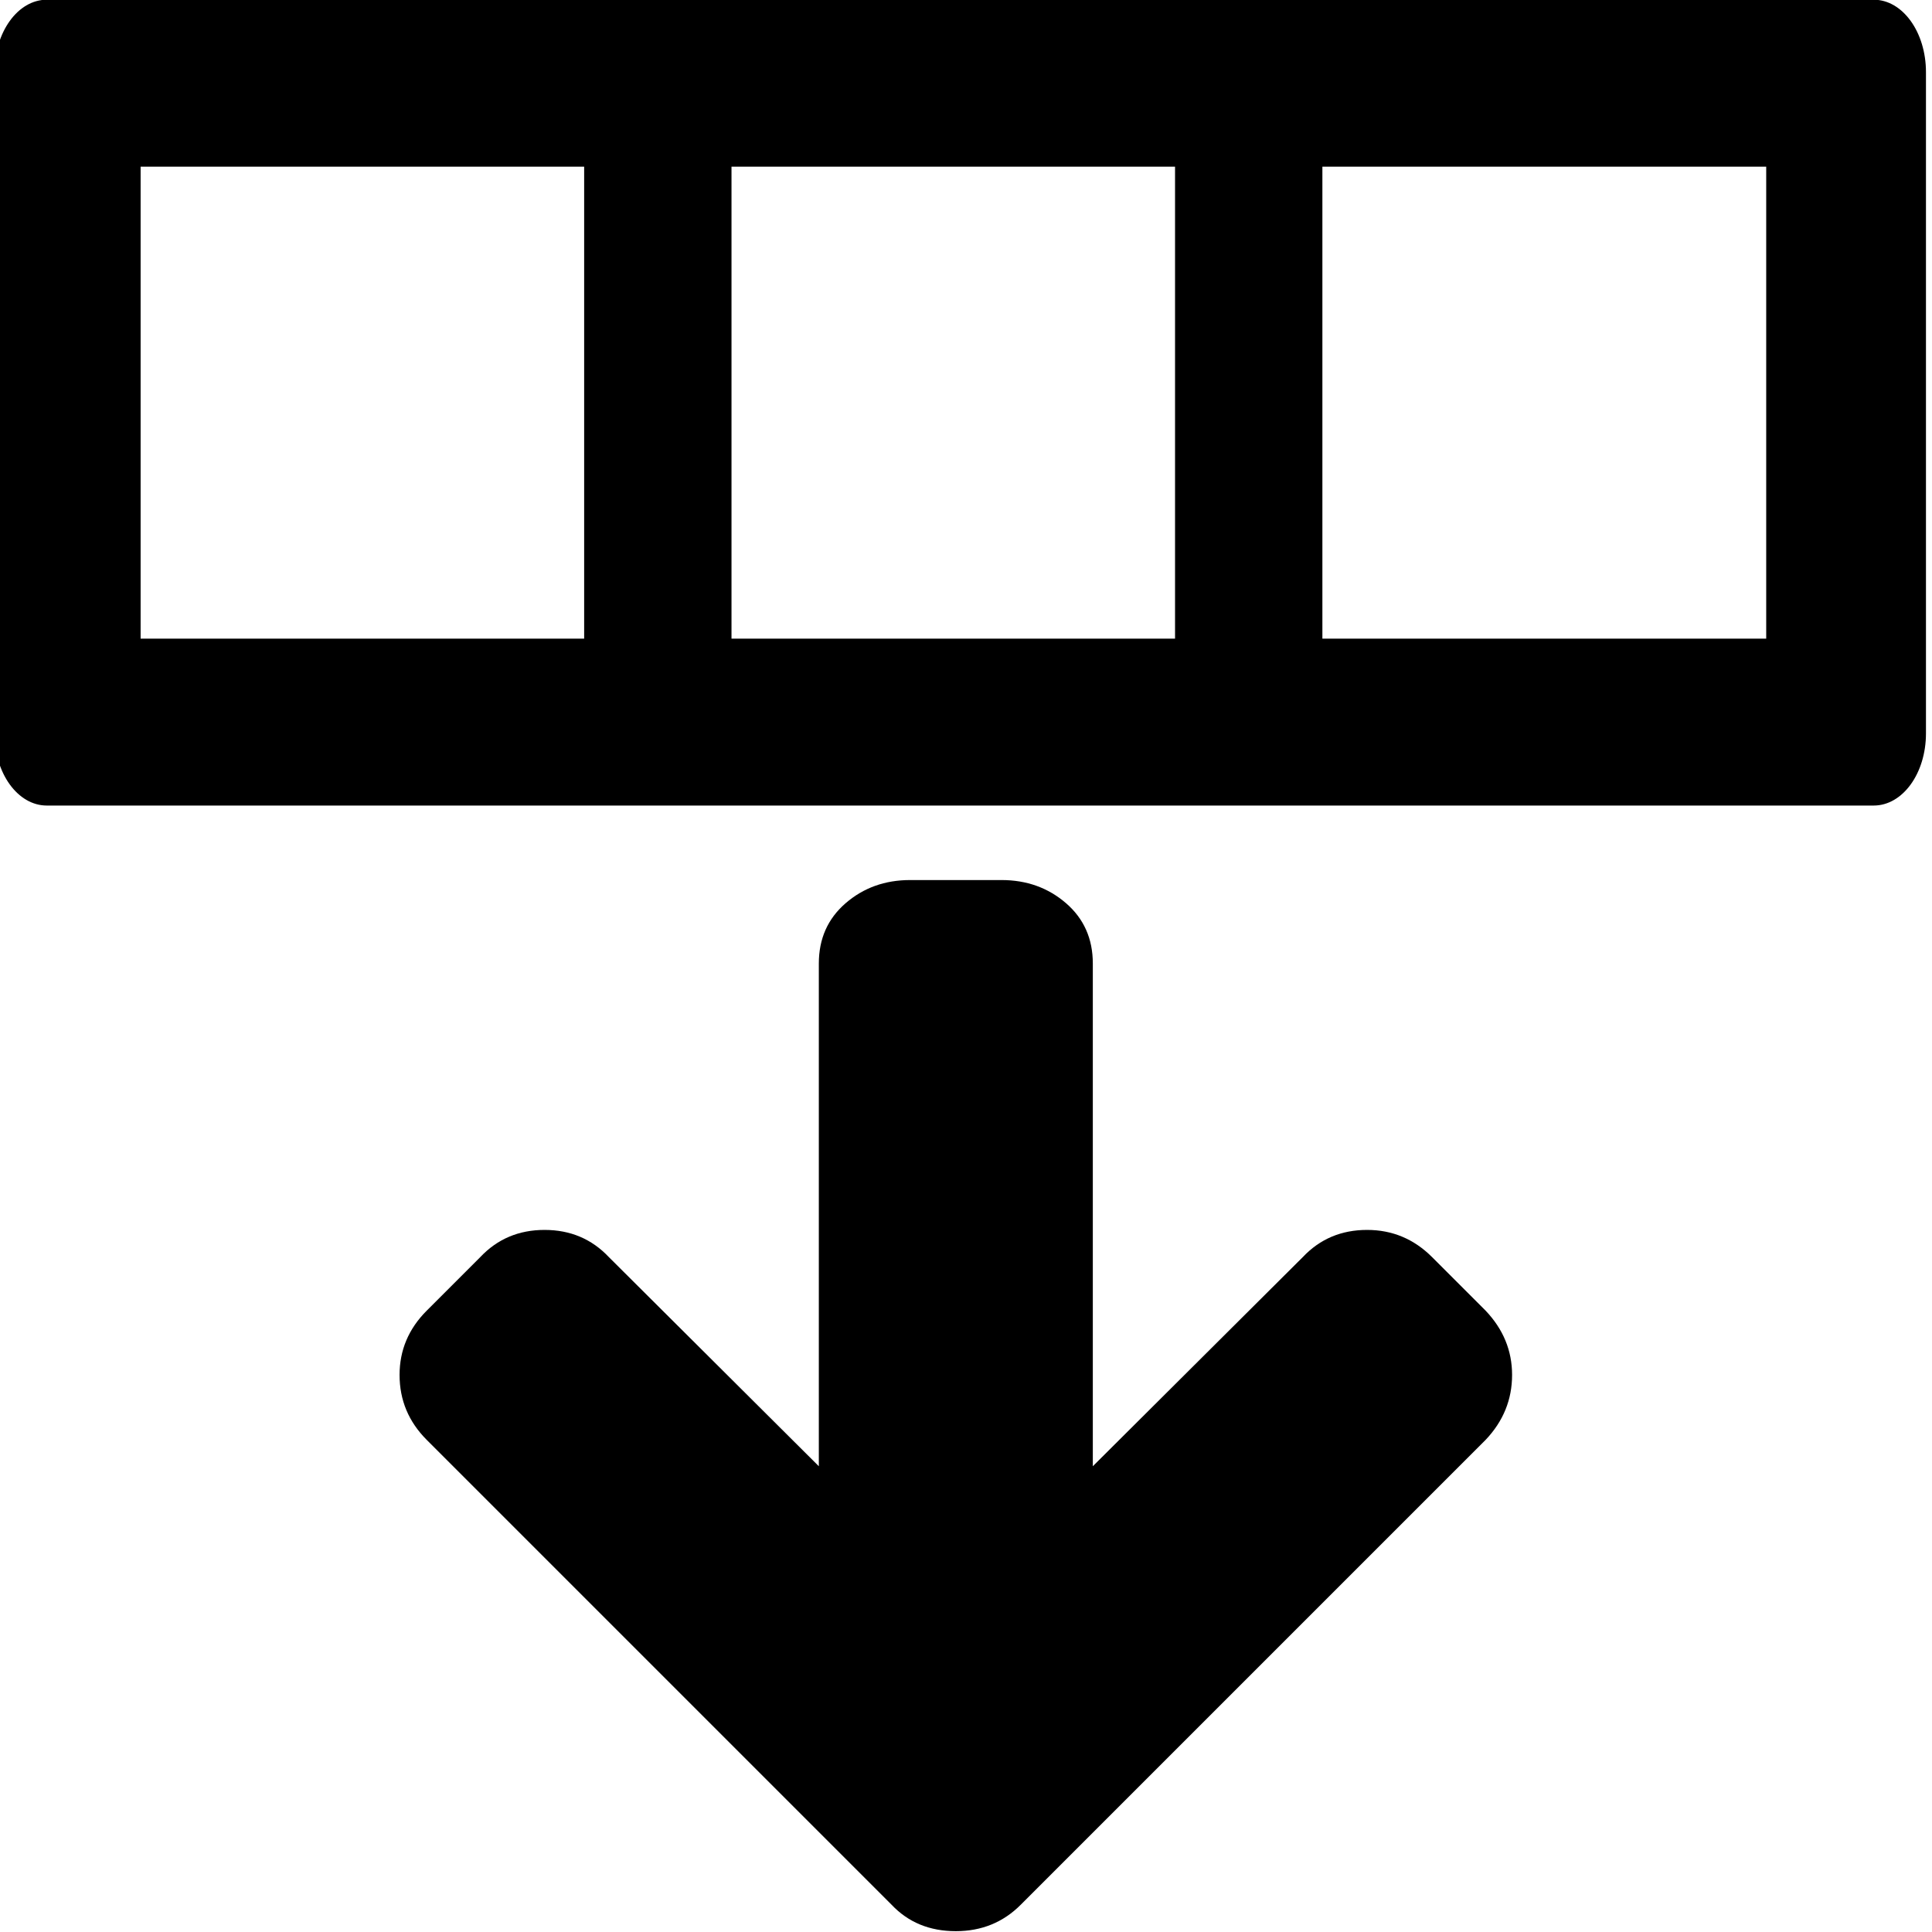
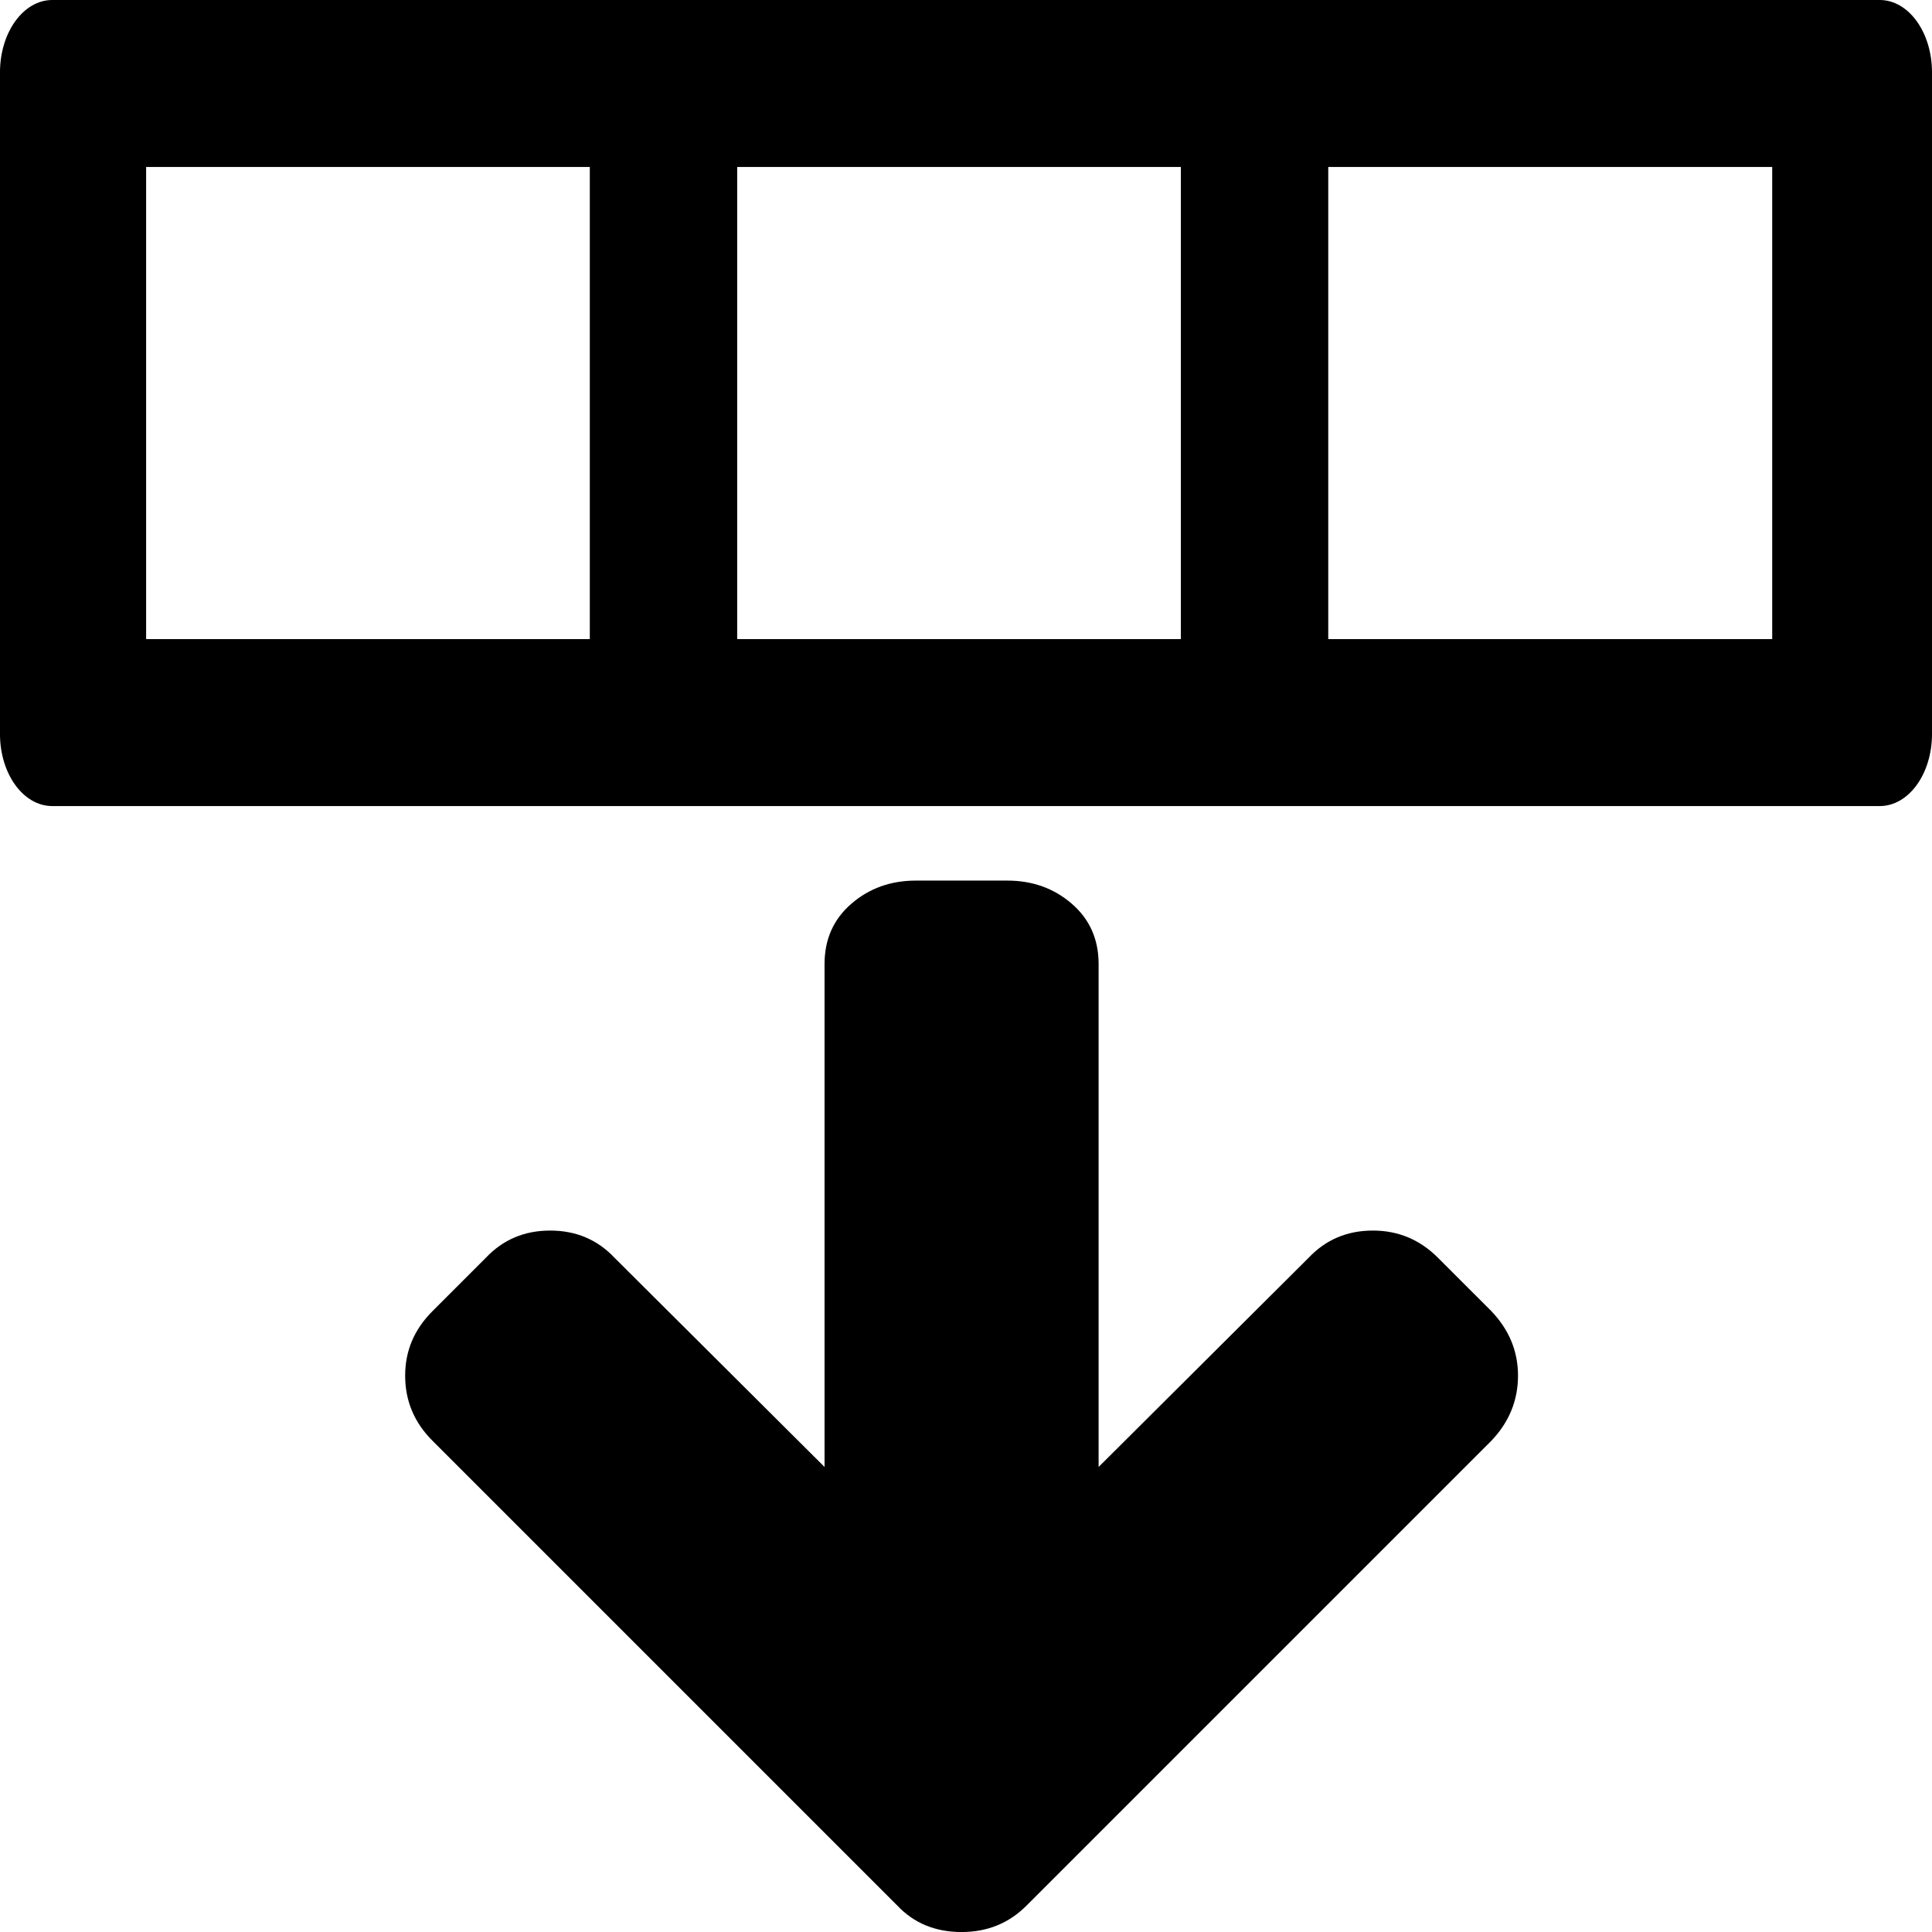
- <svg xmlns="http://www.w3.org/2000/svg" id="svg3446" height="3.952mm" width="3.951mm" version="1.1" viewBox="0 0 14 14.004">
-   <g id="layer1" transform="translate(745.96 126.95)">
-     <g id="g3610-5" transform="matrix(1 0 0 -1 -3506 69.446)">
-       <path id="path3400-4-4-5-6" d="m2771 186.43q0 0.264-0.192 0.466l-0.388 0.388q-0.197 0.197-0.471 0.197-0.28 0-0.466-0.197l-1.522-1.516v3.644q0 0.269-0.194 0.437-0.194 0.168-0.468 0.168h-0.662q-0.274 0-0.468-0.168-0.194-0.168-0.194-0.437v-3.644l-1.522 1.516q-0.186 0.197-0.466 0.197t-0.466-0.197l-0.388-0.388q-0.197-0.197-0.197-0.466 0-0.274 0.197-0.471l3.369-3.369q0.181-0.192 0.466-0.192 0.28 0 0.471 0.192l3.369 3.369q0.192 0.202 0.192 0.471z" stroke-width="0" />
-       <path id="polygon3366-49-8-3-0" style="image-rendering:optimizeQuality;shape-rendering:geometricPrecision" d="m2774 191.08c0-0.29-0.169-0.523-0.379-0.523h-13.242c-0.21 0-0.379 0.233-0.379 0.523v4.793c0 0.29 0.169 0.525 0.379 0.525h13.242c0.21 0 0.379-0.235 0.379-0.525v-4.793zm-1.158 0.687v3.421h-3.217v-3.421h3.217zm-4.285 0v3.421h-3.215v-3.421h3.215zm-4.283 0v3.421h-3.215v-3.421h3.215z" fill-rule="evenodd" clip-rule="evenodd" />
+ <svg xmlns="http://www.w3.org/2000/svg" id="svg3446" height="14" width="14" version="1.1" viewBox="0 0 13.125 13.125">
+   <defs id="defs10" />
+   <g id="layer1" transform="matrix(0.937516,0,0,0.937516,699.3868,119.0195)">
+     <g id="g3610-5" transform="matrix(1,0,0,-1,-3506,69.446)">
+       <path id="path3400-4-4-5-6" d="m 2771,186.43 q 0,0.264 -0.192,0.466 l -0.388,0.388 q -0.197,0.197 -0.471,0.197 -0.28,0 -0.466,-0.197 l -1.522,-1.516 v 3.644 q 0,0.269 -0.194,0.437 -0.194,0.168 -0.468,0.168 h -0.662 q -0.274,0 -0.468,-0.168 -0.194,-0.168 -0.194,-0.437 v -3.644 l -1.522,1.516 q -0.186,0.197 -0.466,0.197 -0.28,0 -0.466,-0.197 l -0.388,-0.388 q -0.197,-0.197 -0.197,-0.466 0,-0.274 0.197,-0.471 l 3.369,-3.369 q 0.181,-0.192 0.466,-0.192 0.28,0 0.471,0.192 l 3.369,3.369 Q 2771,186.161 2771,186.43 Z" style="stroke-width:0" />
+       <path id="polygon3366-49-8-3-0" style="clip-rule:evenodd;fill-rule:evenodd;image-rendering:optimizeQuality;shape-rendering:geometricPrecision" d="m 2774,191.08 c 0,-0.29 -0.169,-0.523 -0.379,-0.523 h -13.242 c -0.21,0 -0.379,0.233 -0.379,0.523 v 4.793 c 0,0.29 0.169,0.525 0.379,0.525 h 13.242 c 0.21,0 0.379,-0.235 0.379,-0.525 z m -1.158,0.687 v 3.421 h -3.217 v -3.421 z m -4.285,0 v 3.421 h -3.215 v -3.421 z m -4.283,0 v 3.421 h -3.215 v -3.421 z" />
    </g>
  </g>
</svg>
